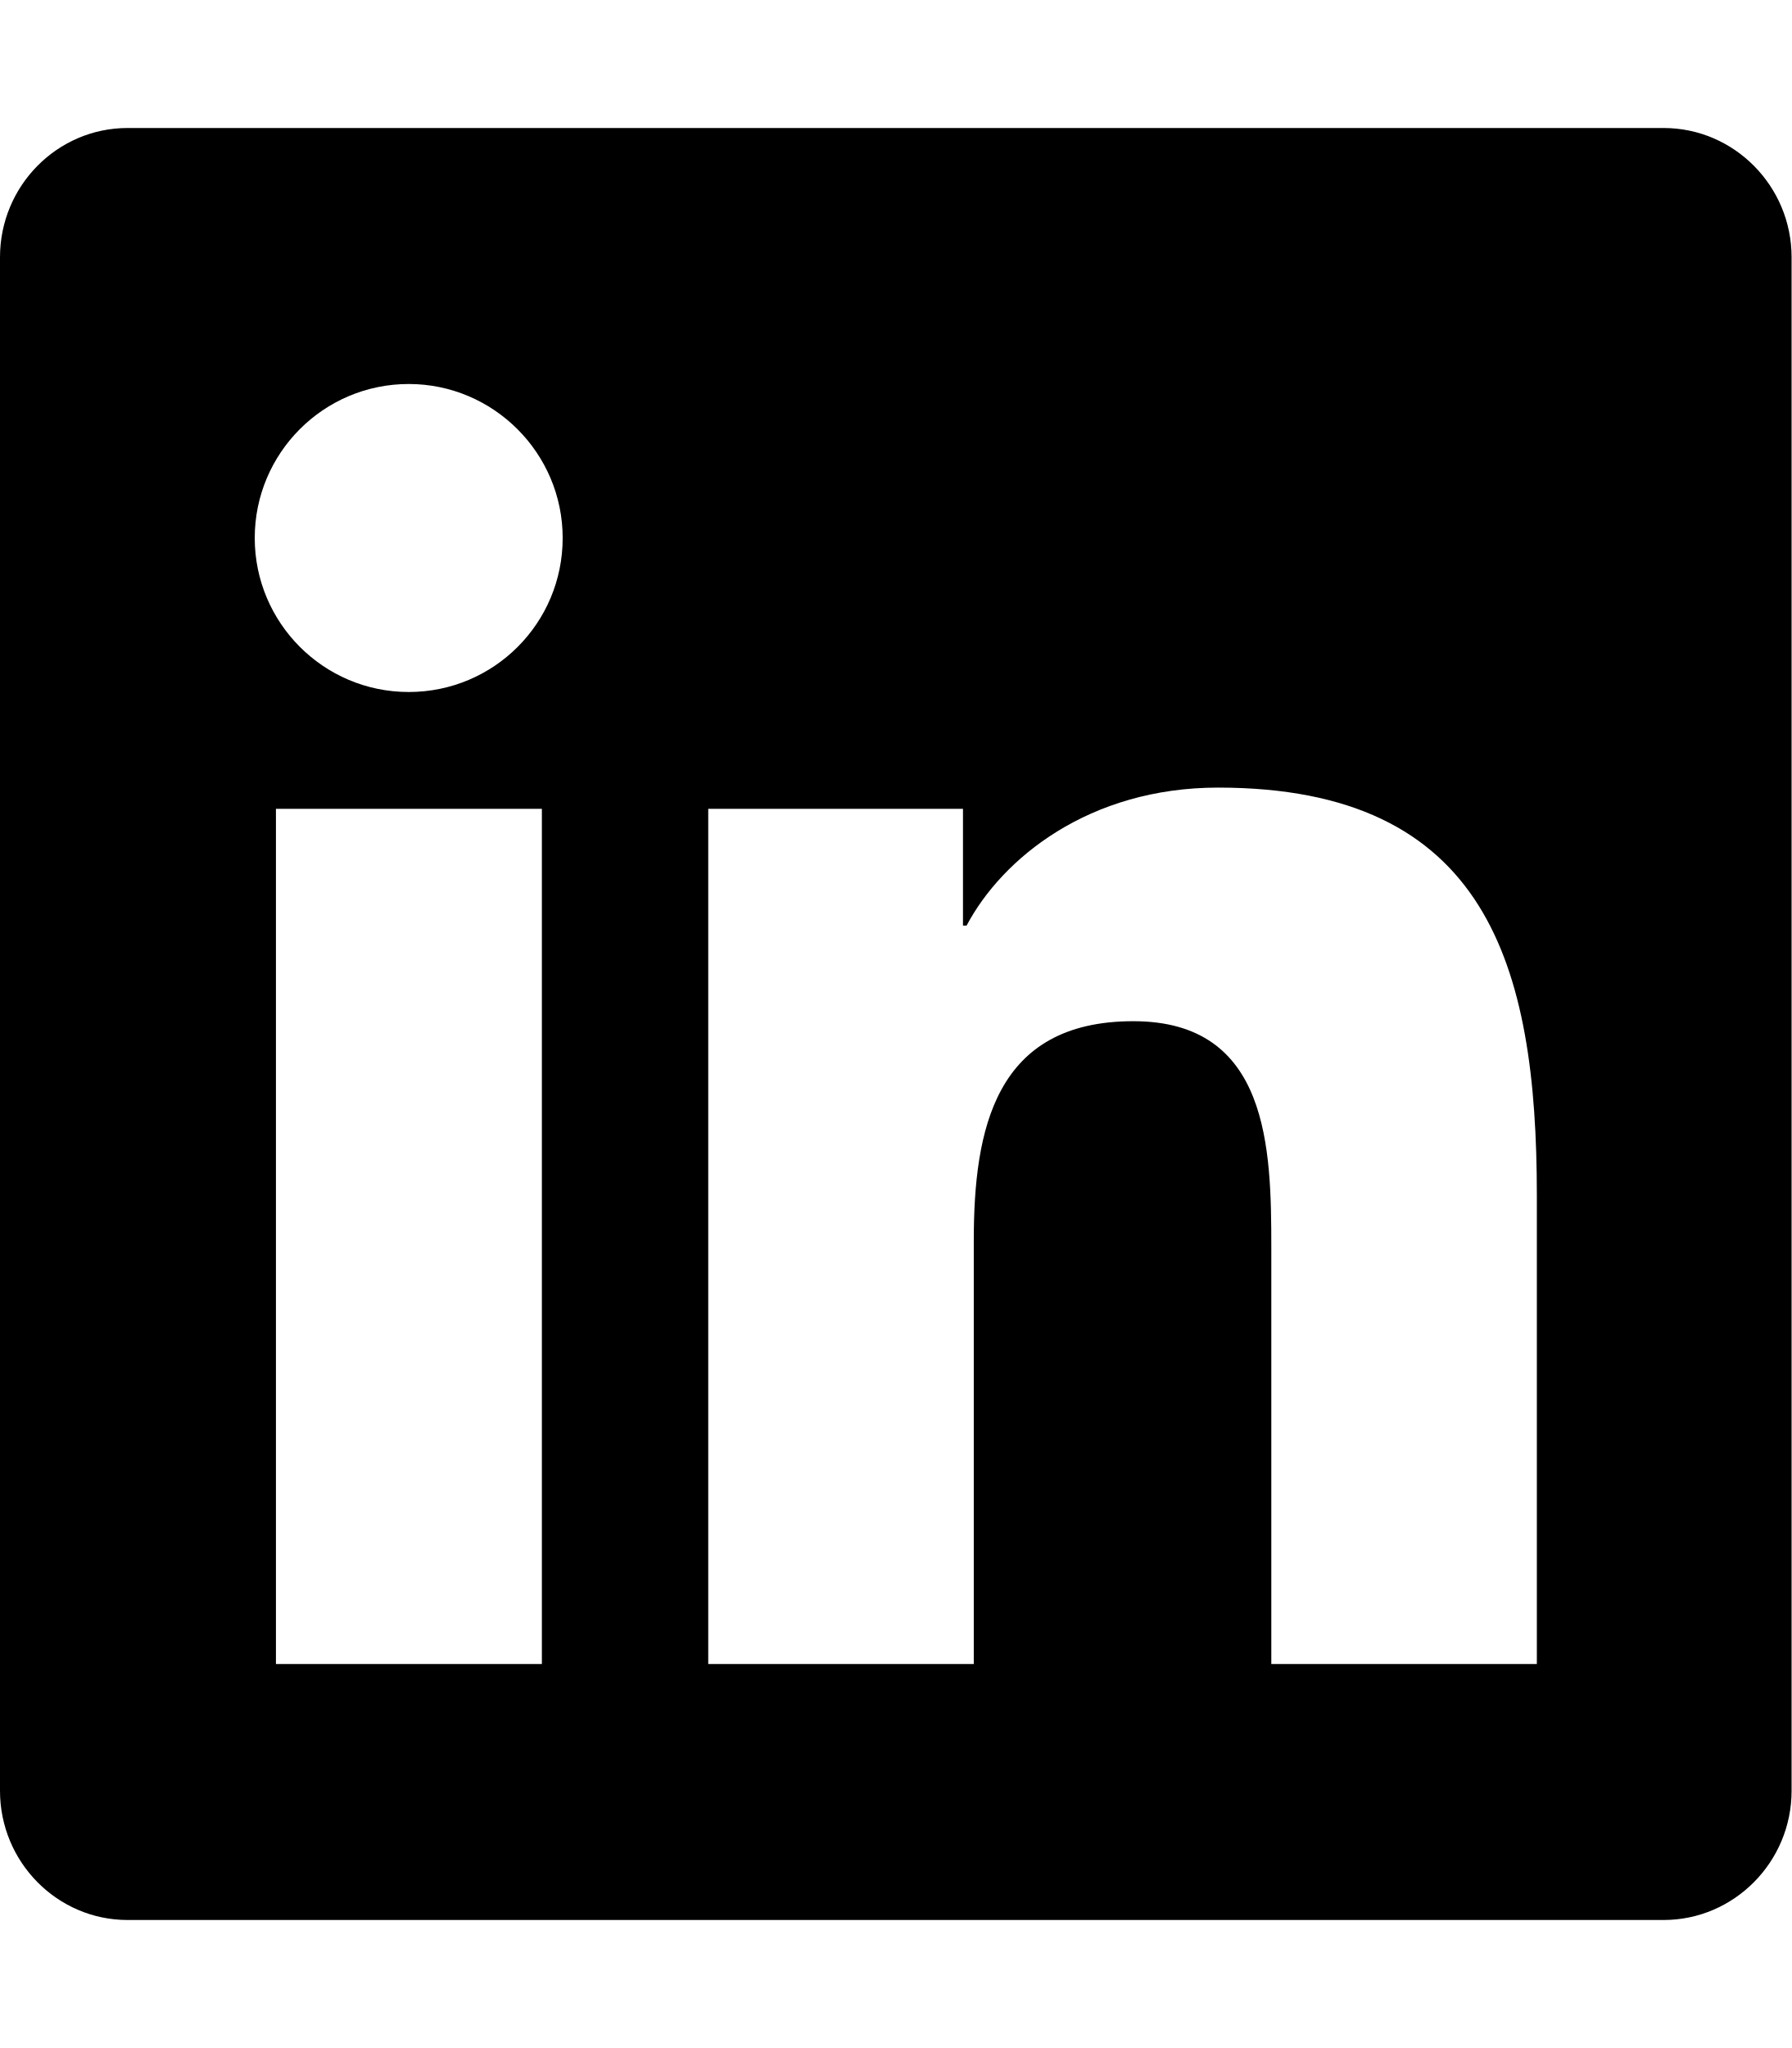
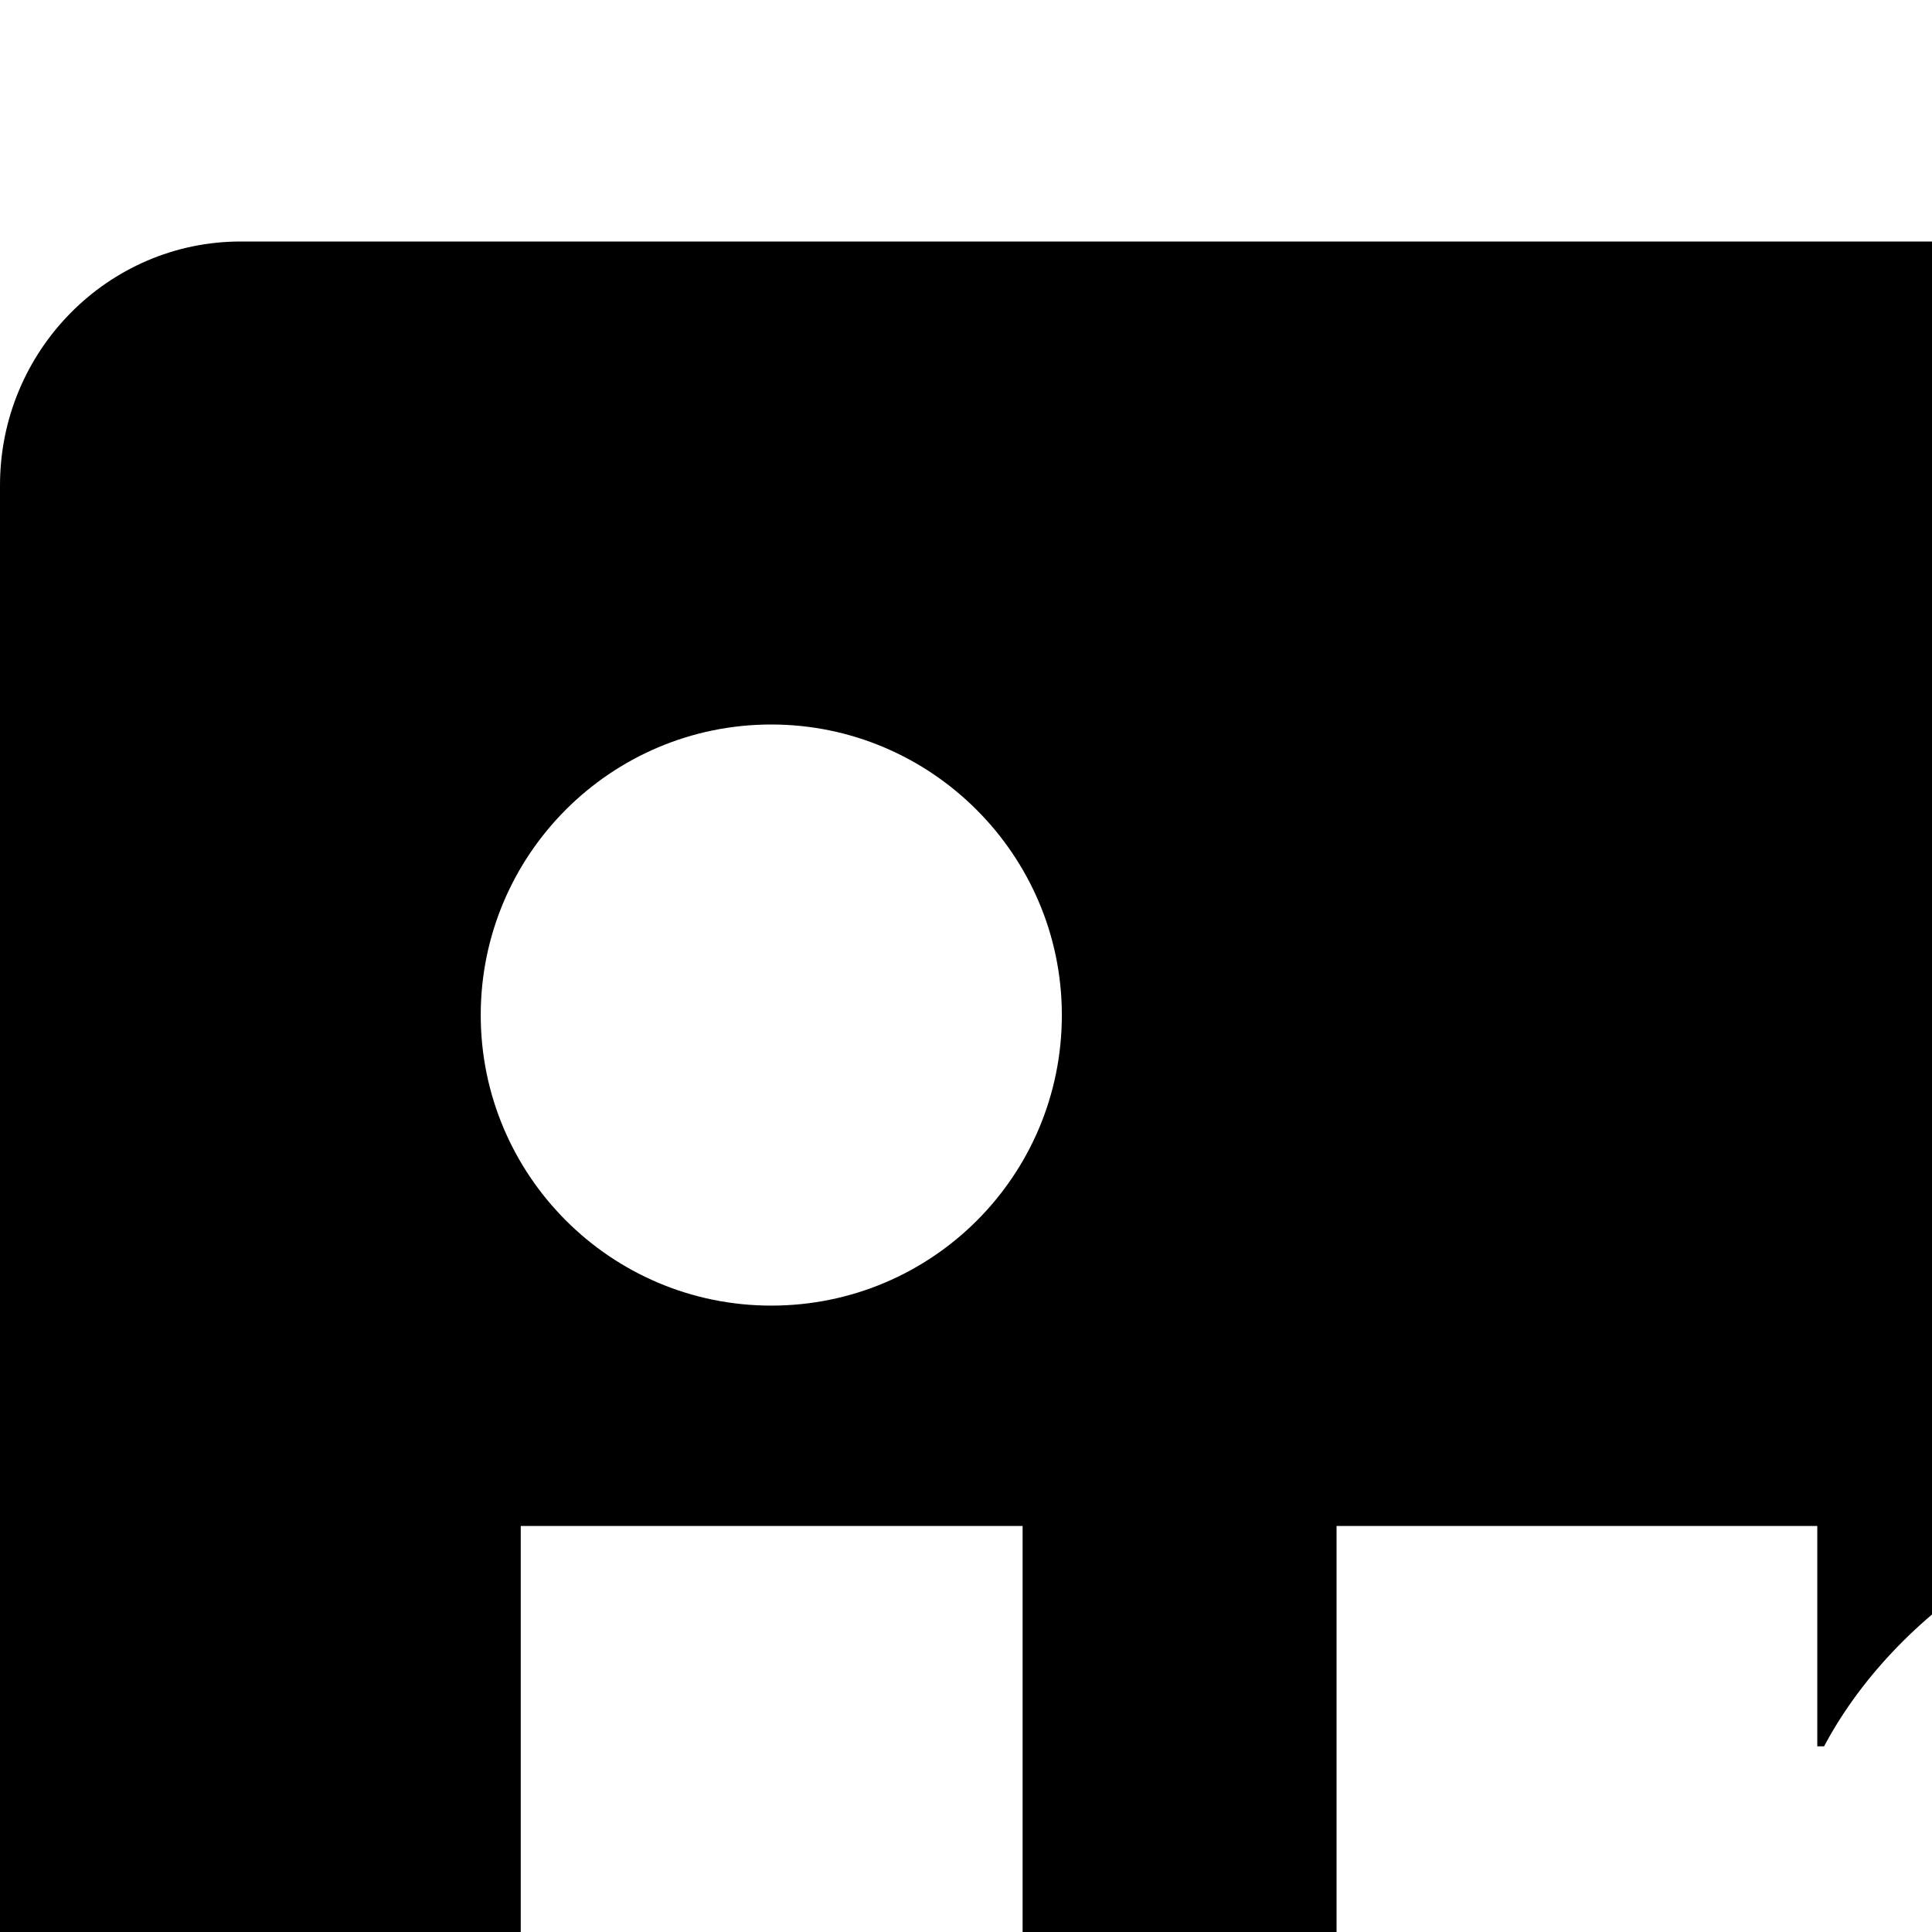
- <svg xmlns="http://www.w3.org/2000/svg" viewBox="0 0 448 512">
+ <svg xmlns="http://www.w3.org/2000/svg" width="256px" height="256px" viewBox="0 0 256 256">
  <path d="M416 32H31.9C14.3 32 0 46.5 0 64.3v383.4C0 465.5 14.3 480 31.9 480H416c17.6 0 32-14.5 32-32.3V64.3c0-17.8-14.4-32.3-32-32.3zM135.4 416H69V202.2h66.5V416zm-33.2-243c-21.3 0-38.5-17.3-38.5-38.5S80.9 96 102.2 96c21.2 0 38.5 17.3 38.5 38.5 0 21.3-17.2 38.5-38.5 38.5zm282.1 243h-66.4V312c0-24.8-.5-56.7-34.5-56.7-34.6 0-39.9 27-39.9 54.9V416h-66.4V202.2h63.7v29.2h.9c8.9-16.8 30.6-34.5 62.9-34.5 67.2 0 79.7 44.3 79.7 101.9V416z" />
</svg>
